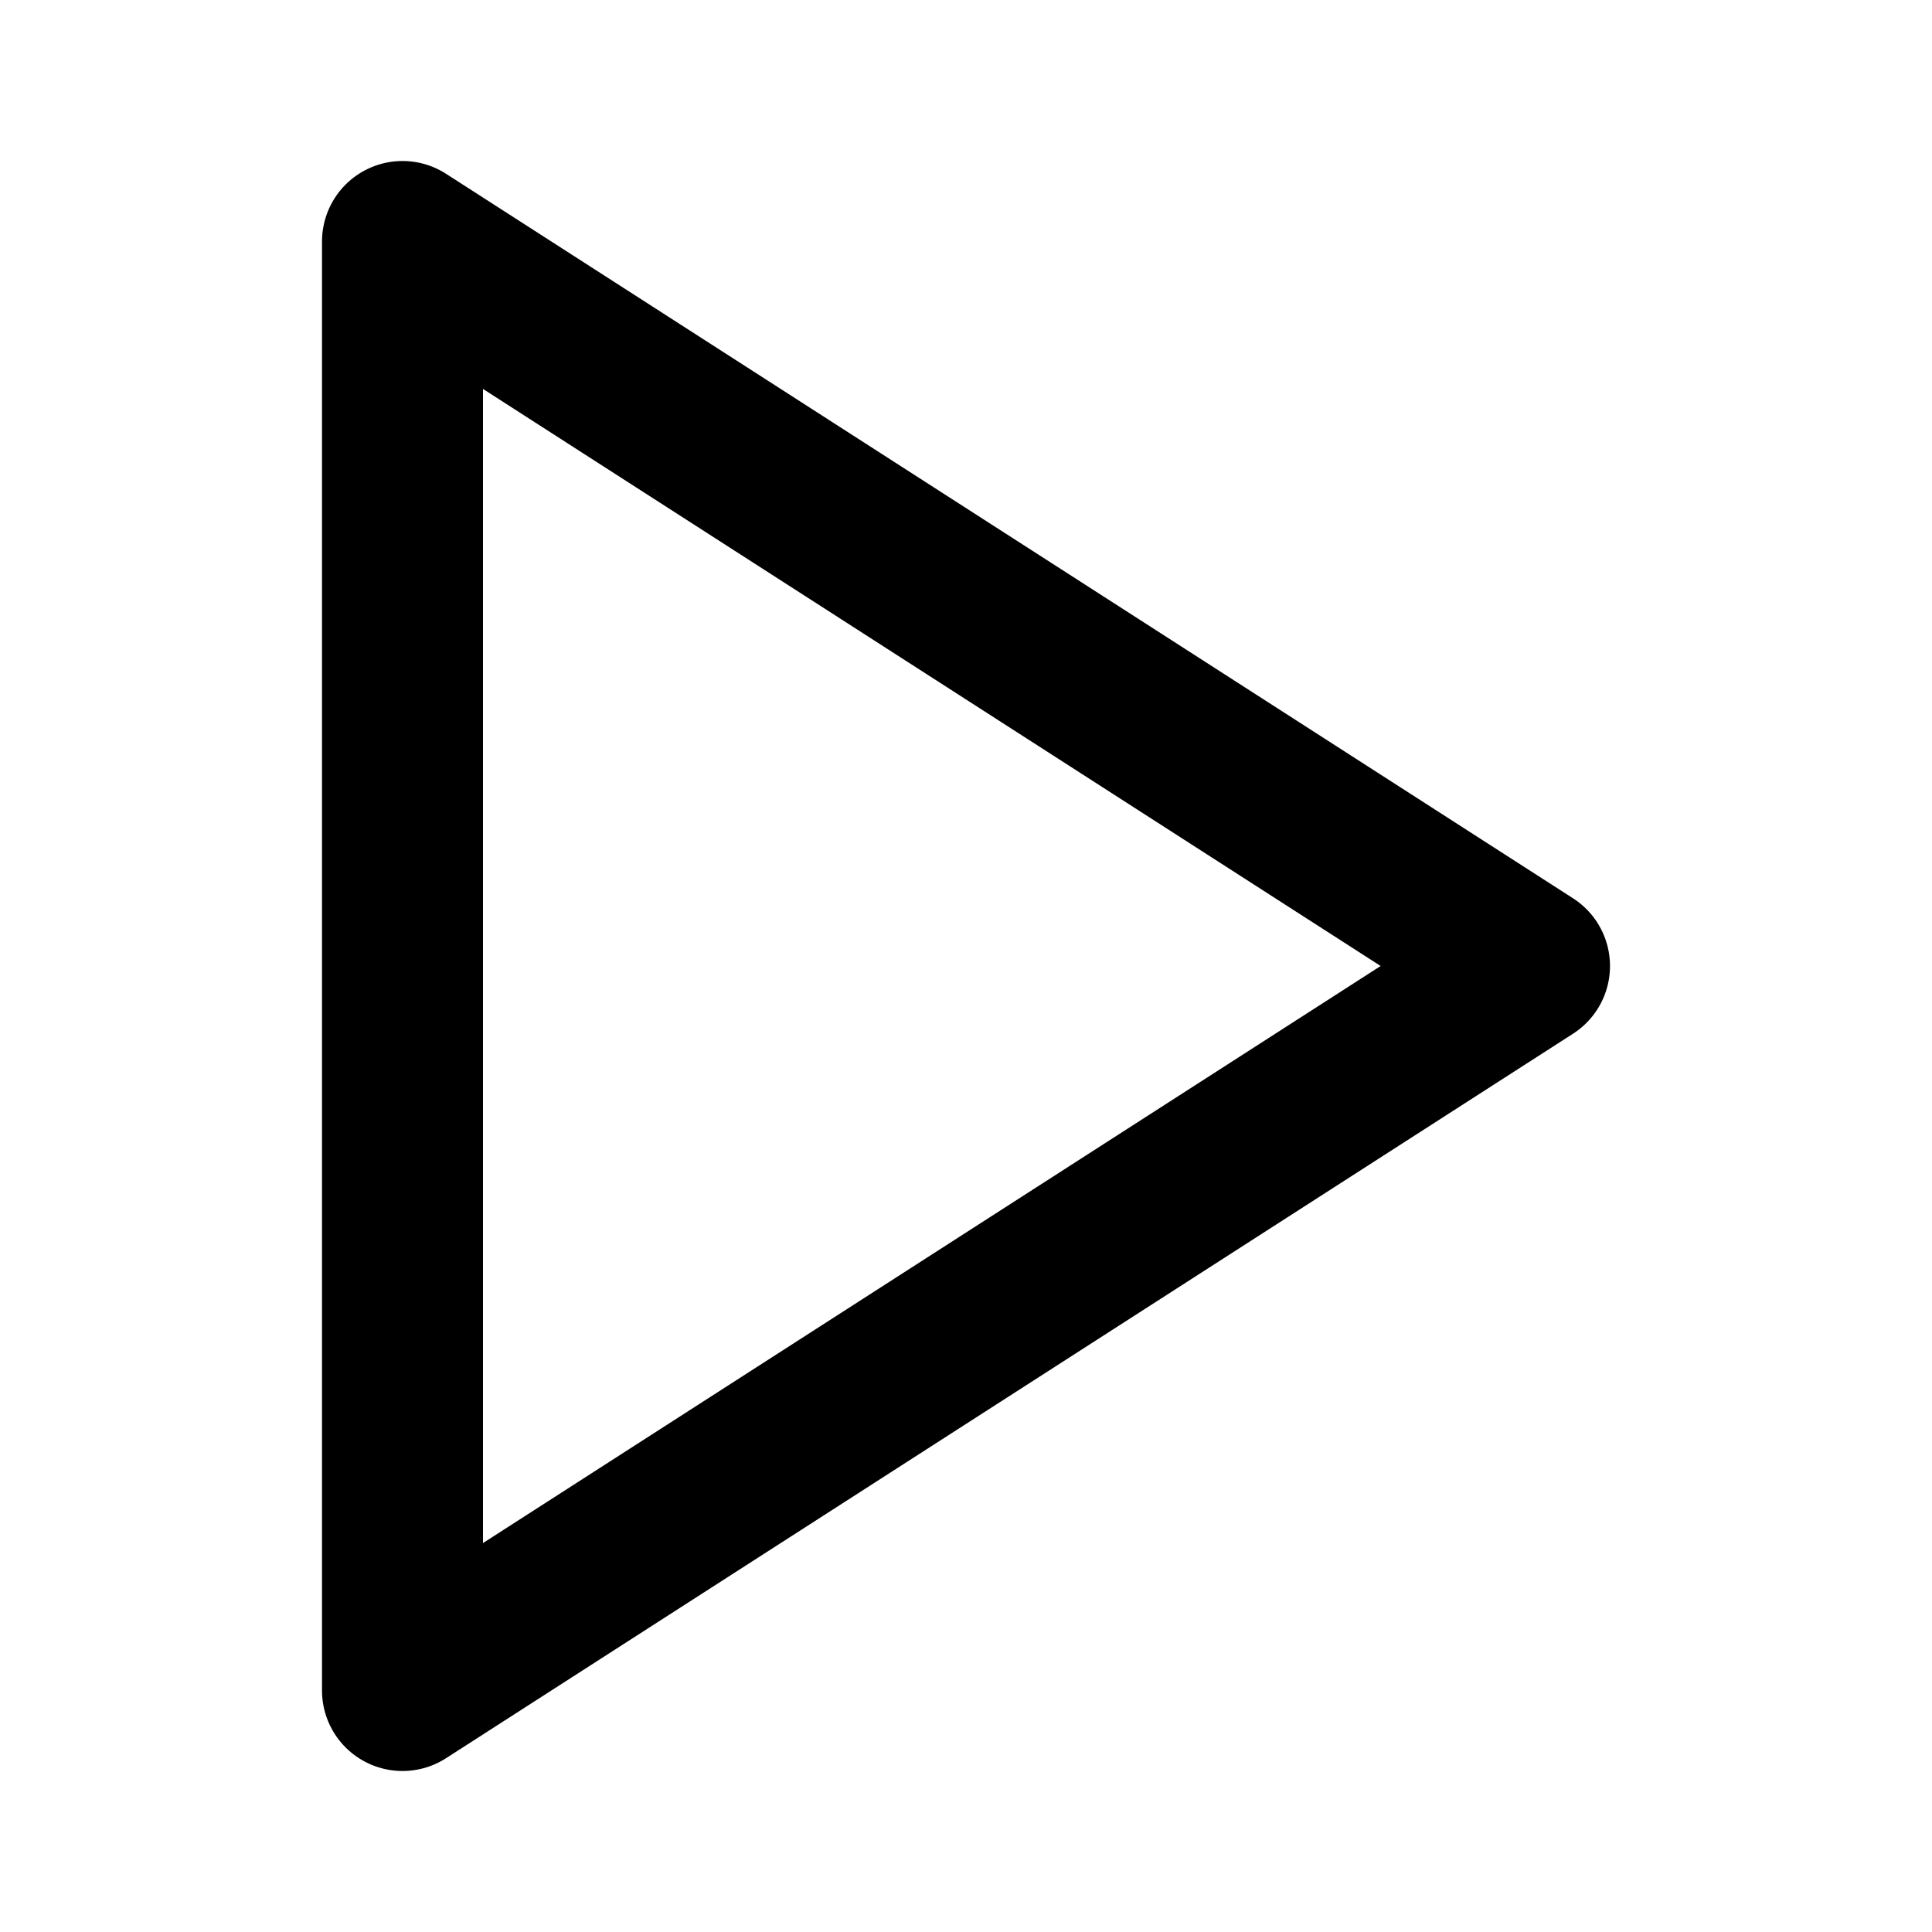
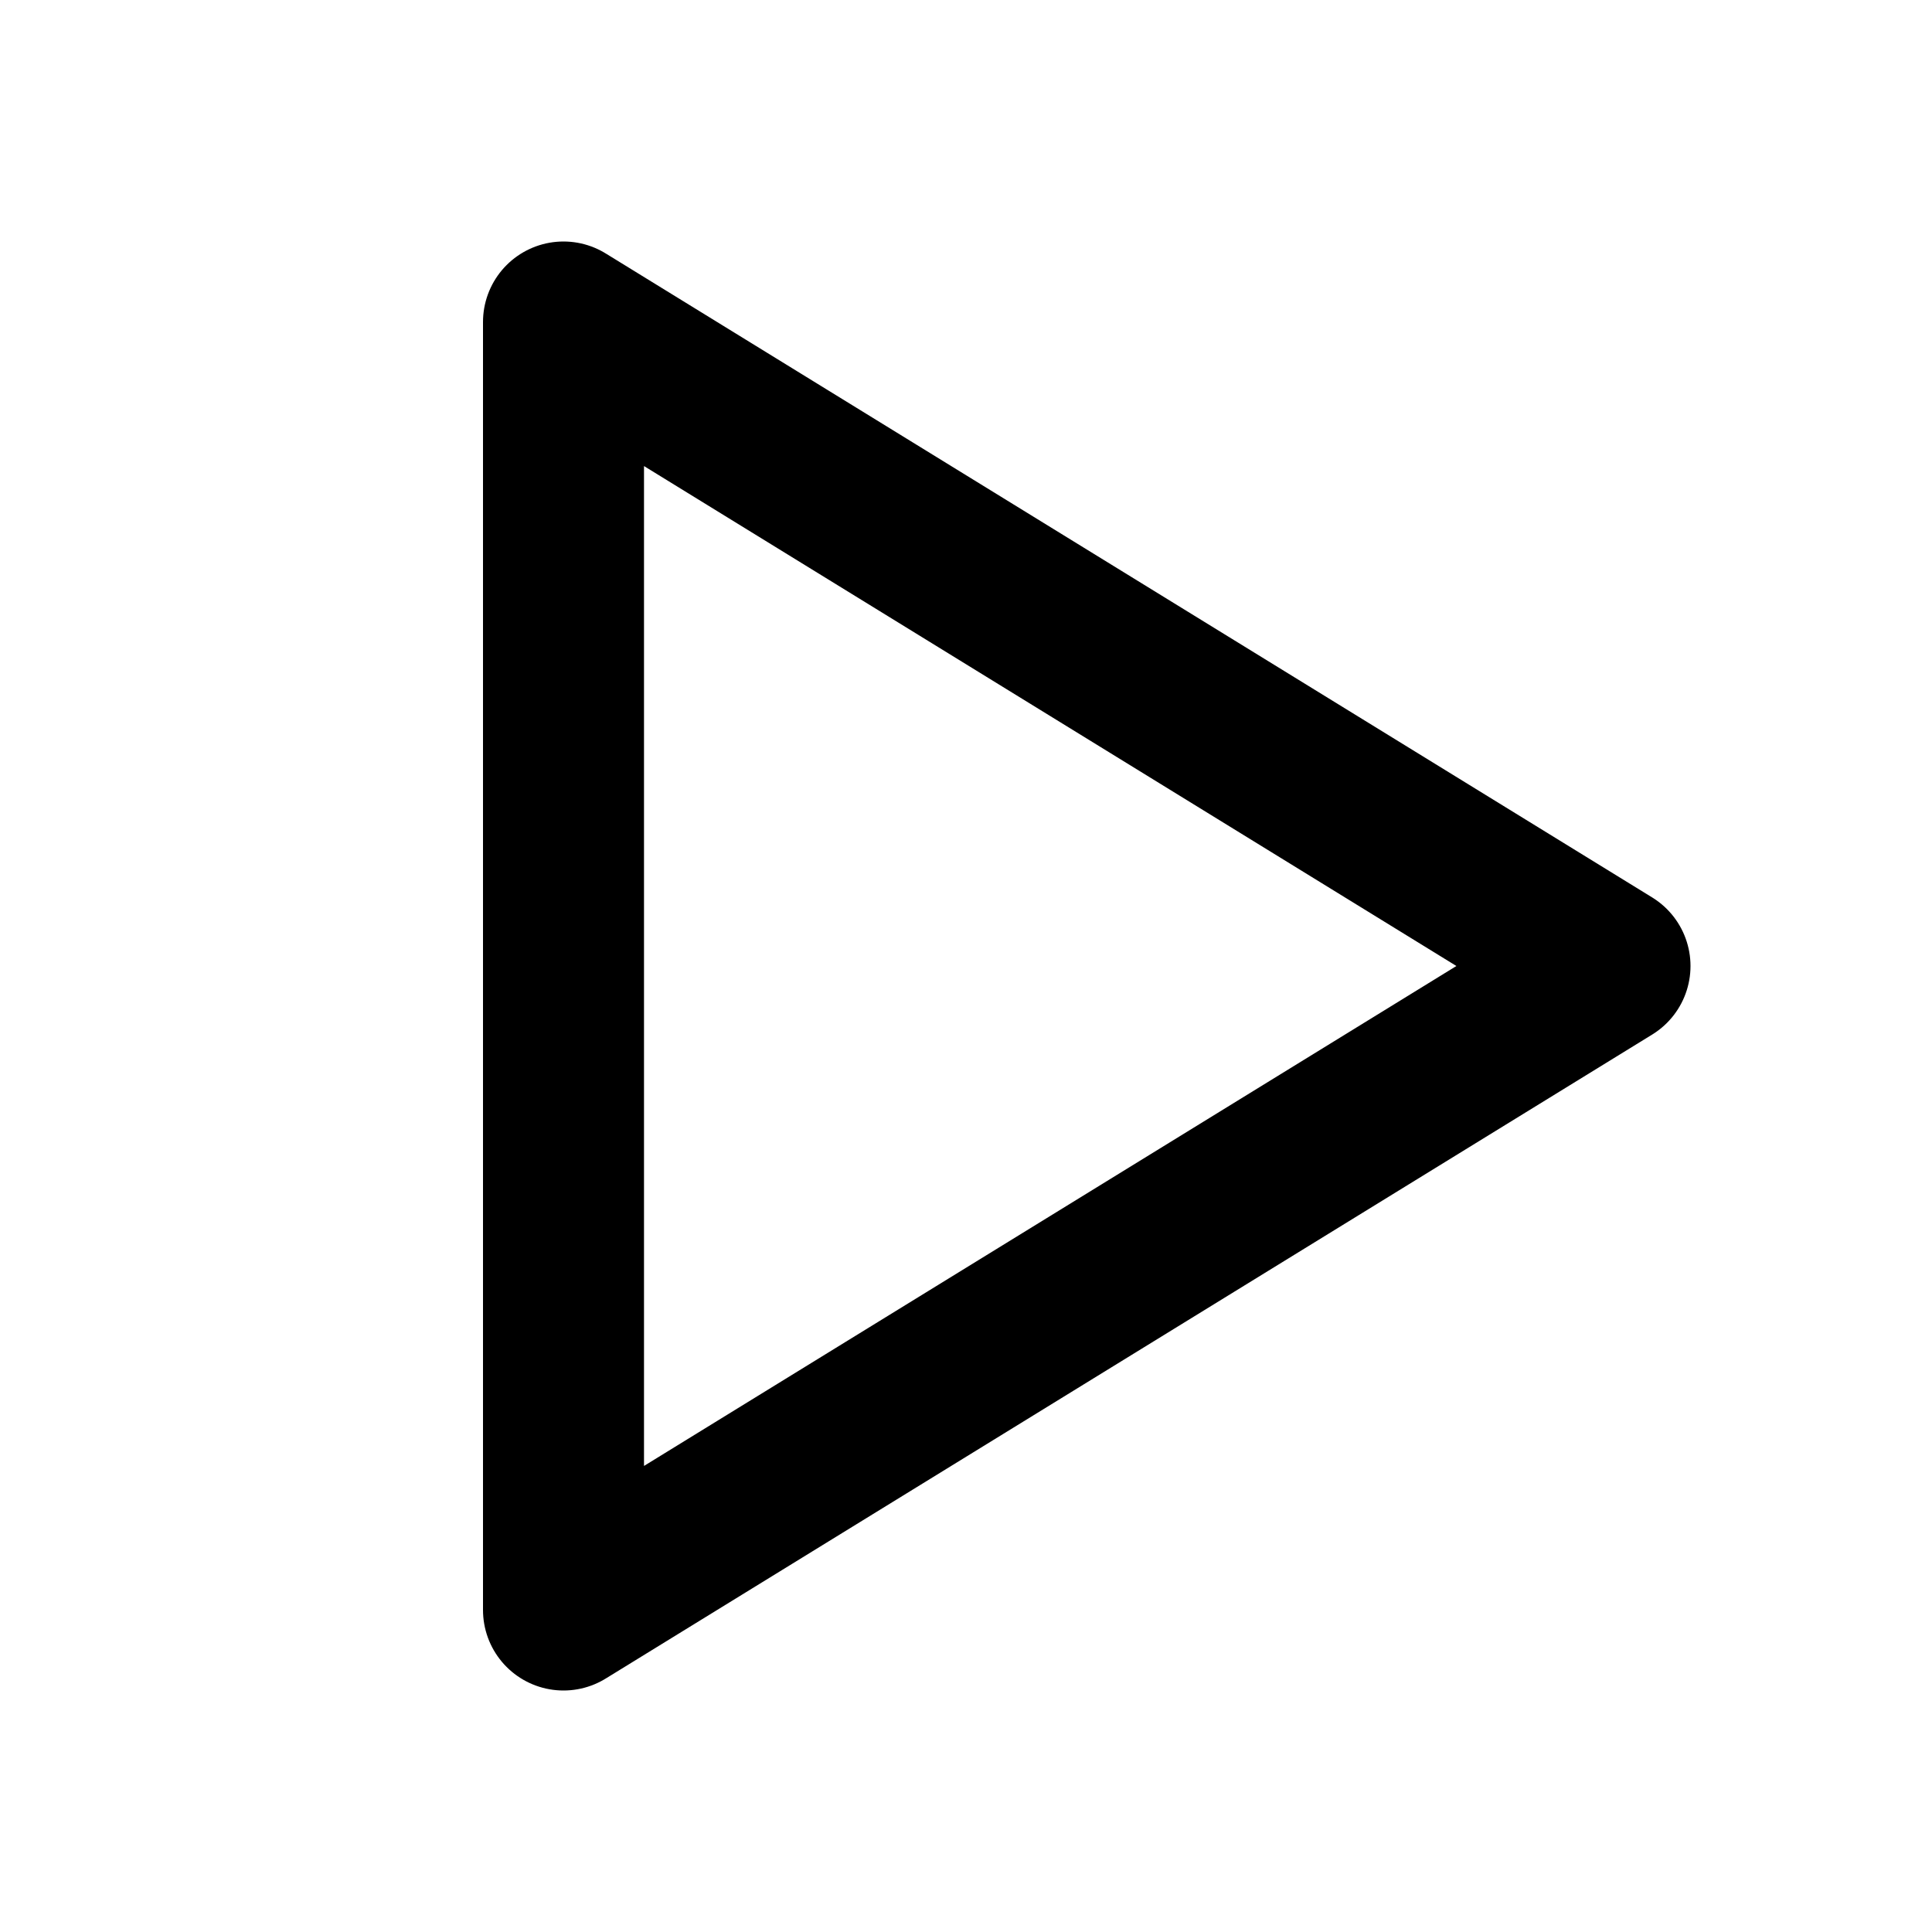
<svg xmlns="http://www.w3.org/2000/svg" width="24" height="24" viewBox="0 0 24 24" fill="none" stroke="currentColor" stroke-width="2" stroke-linecap="round" stroke-linejoin="round">
-   <polygon points="5 3 19 12 5 21 5 3" />
+   <path d="M7 4v16l13 -8l-13 -8" />
</svg>
